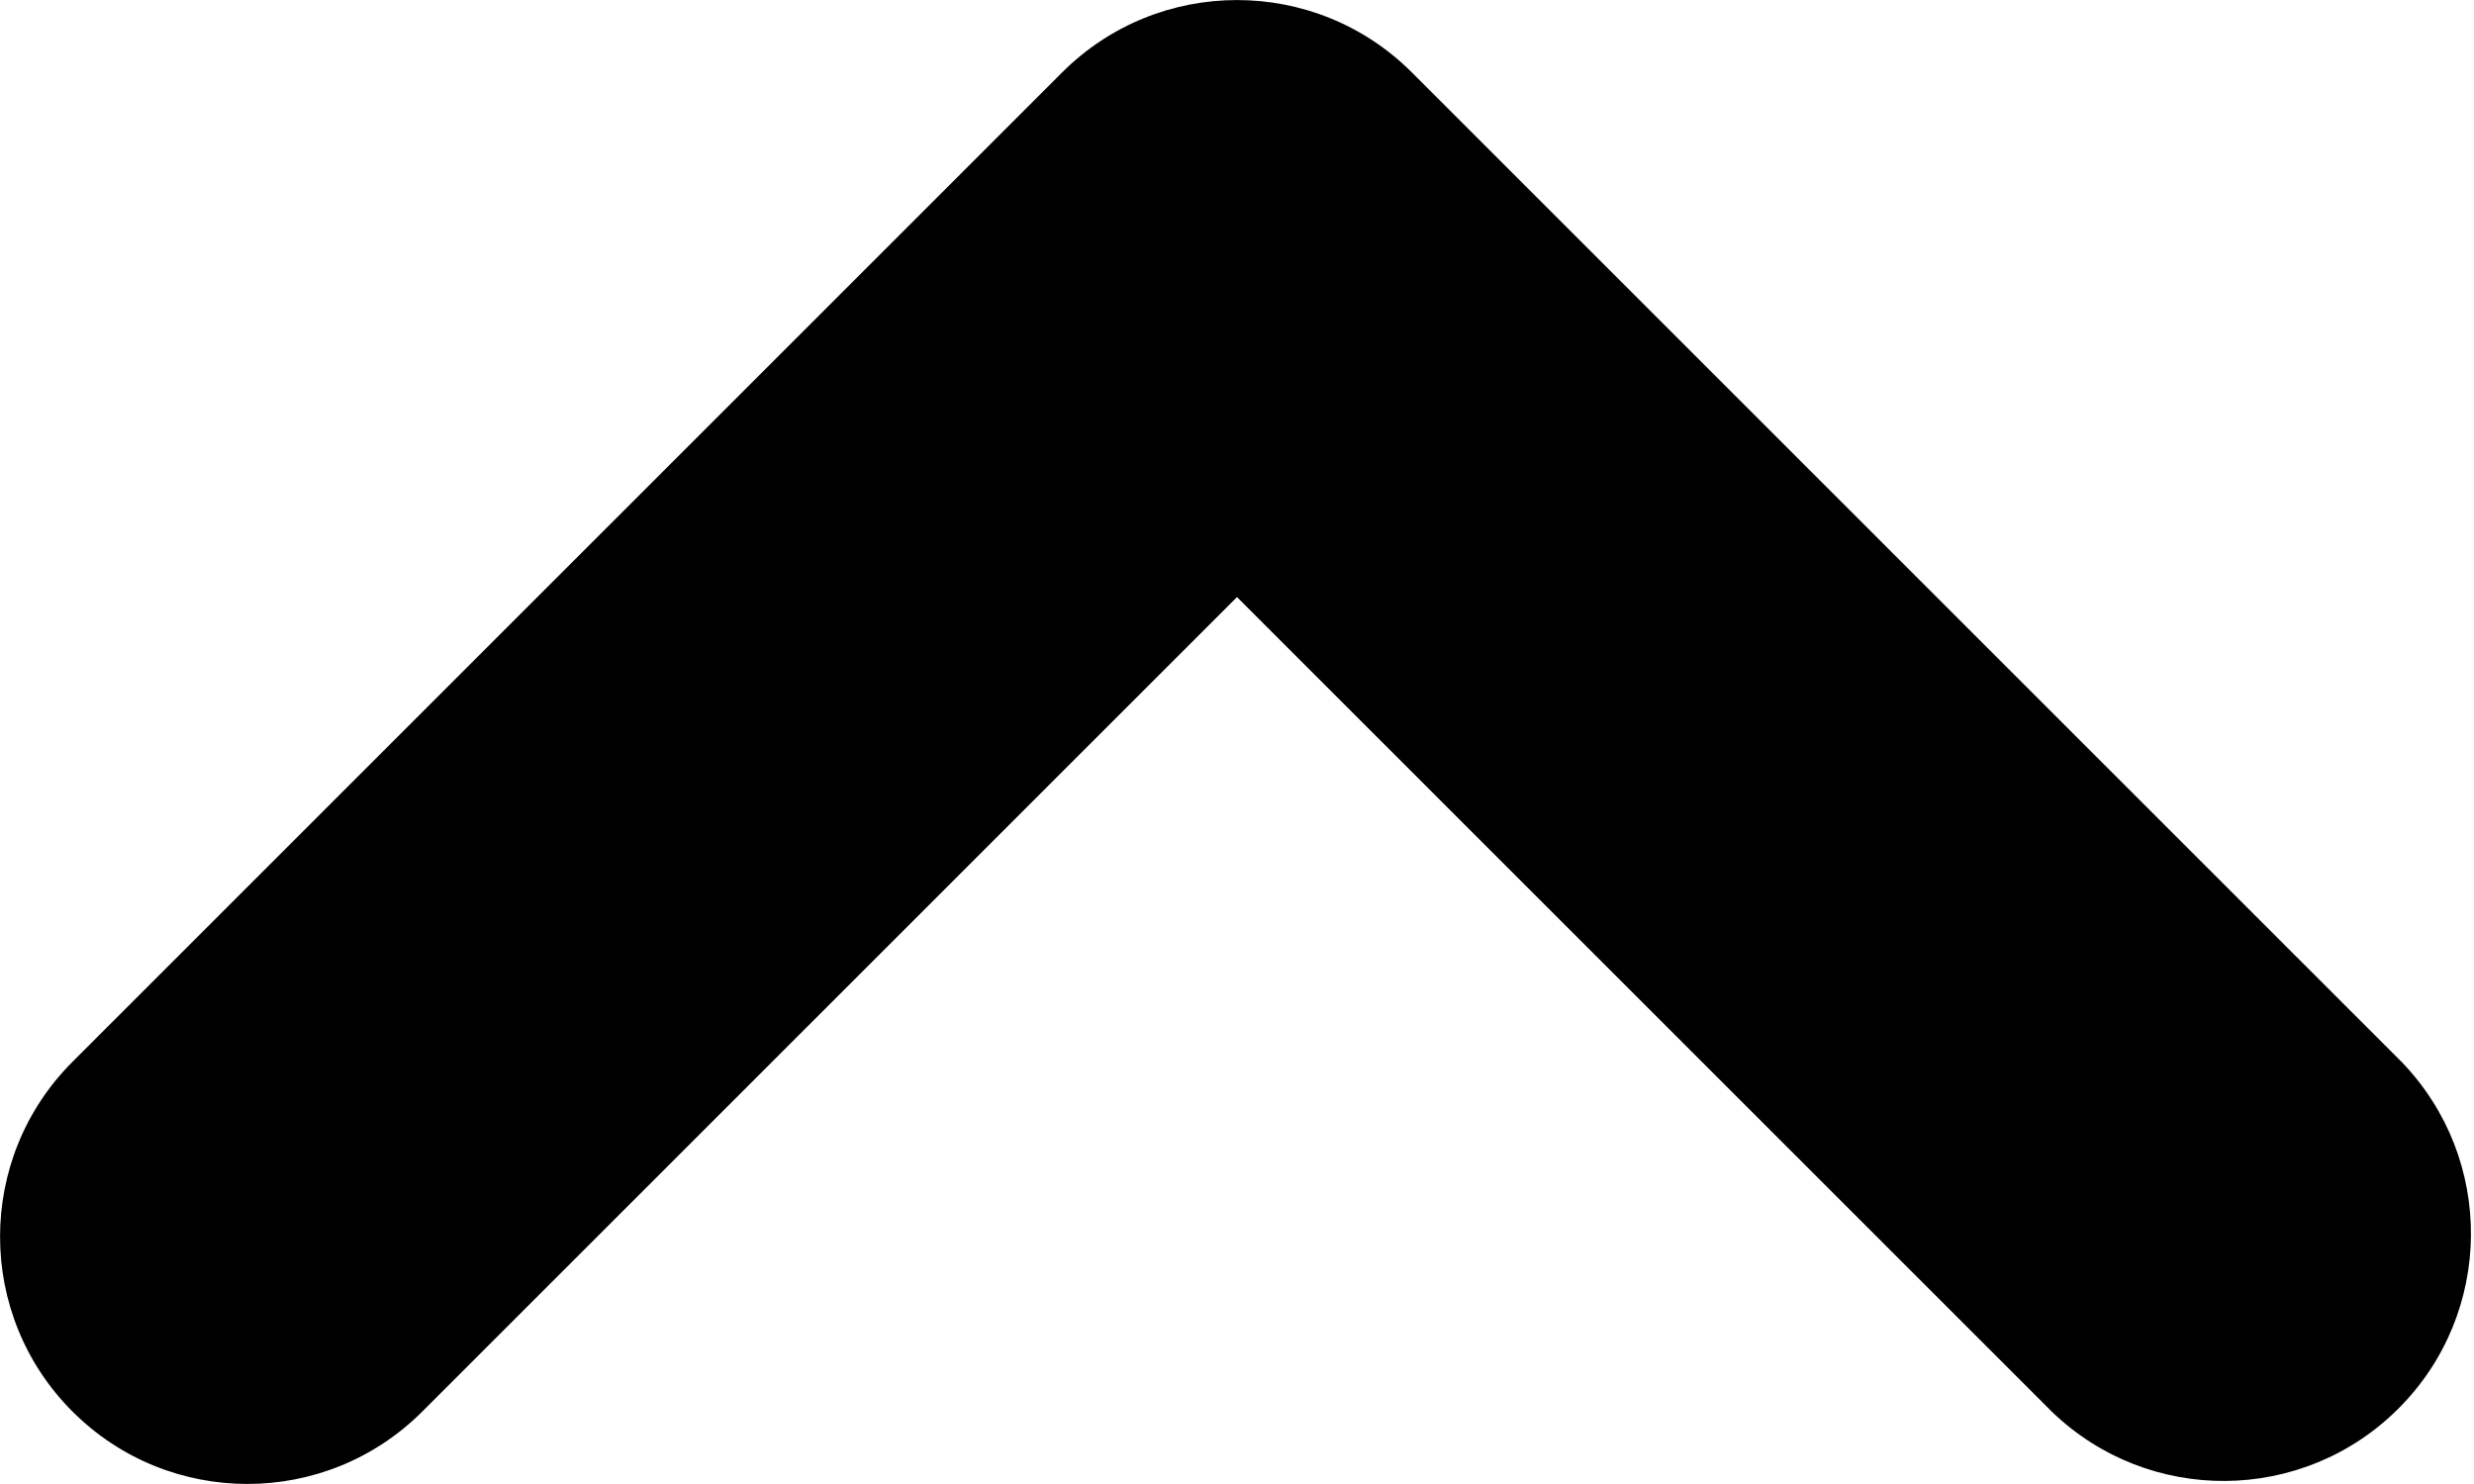
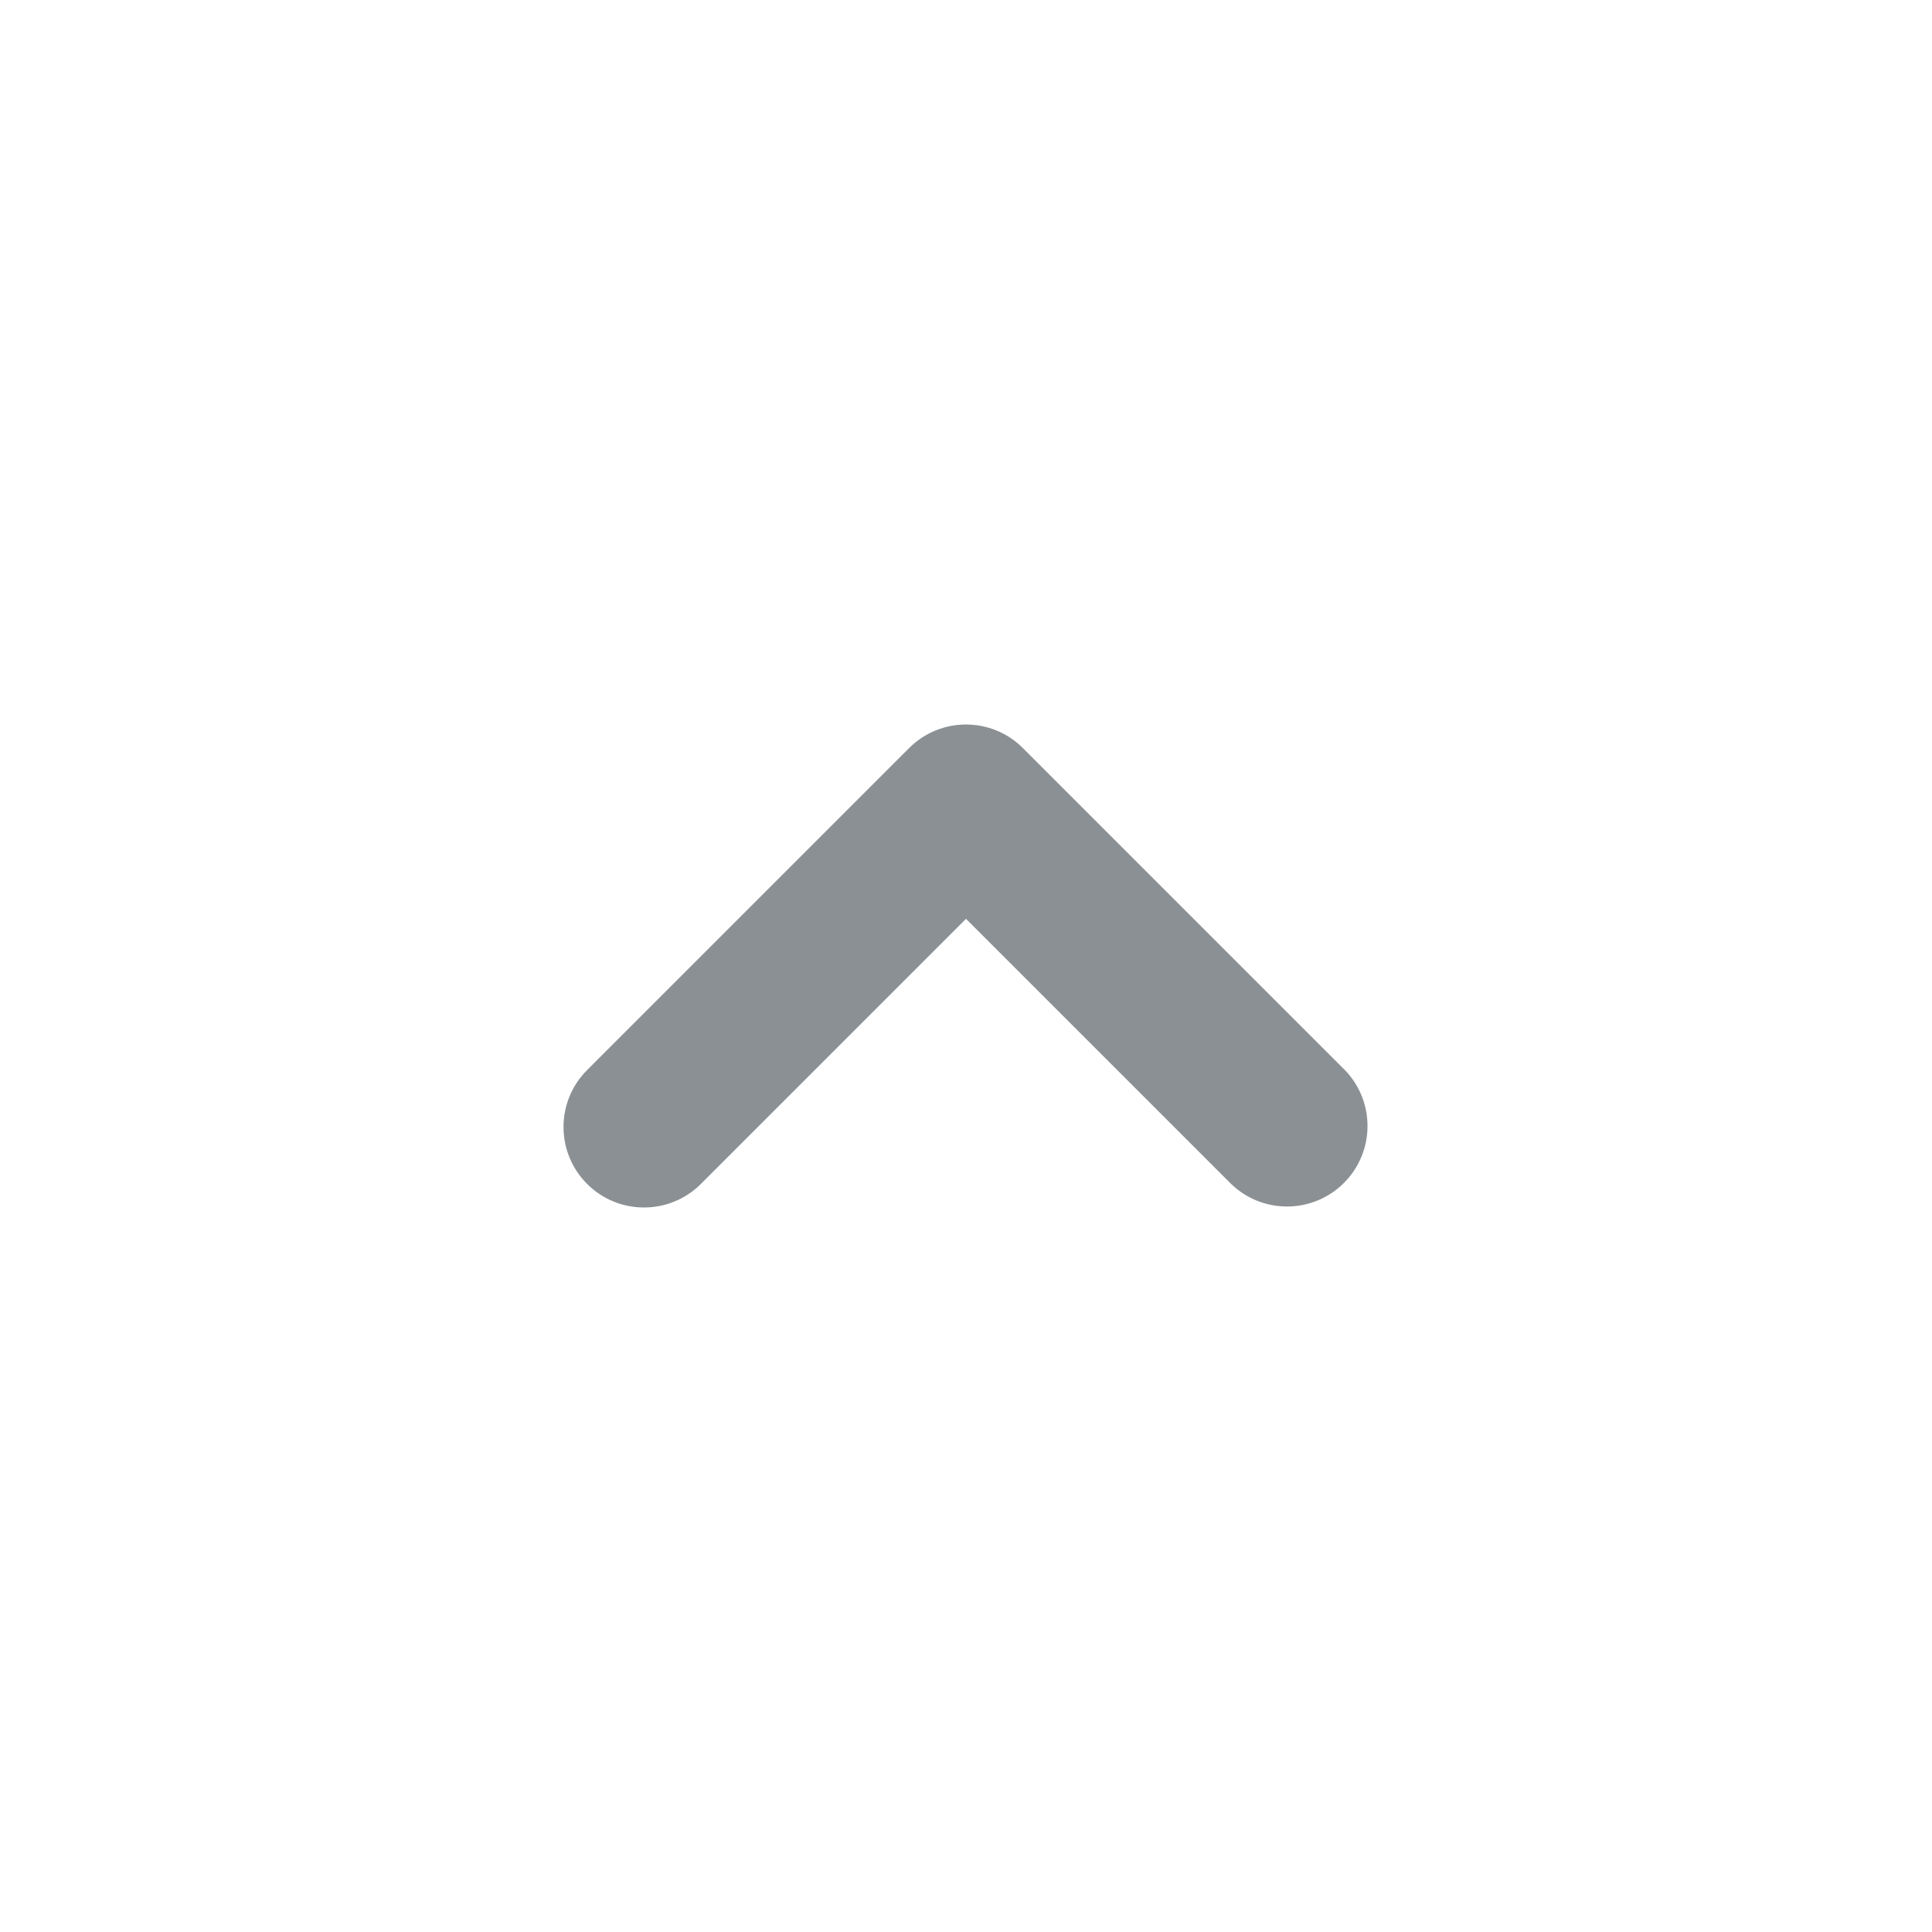
- <svg xmlns="http://www.w3.org/2000/svg" width="10" height="6" viewBox="0 0 10 6">
-   <path d="M199.707,387.293a1,1,0,0,0-1.414,0L195,390.586l-3.293-3.293a1,1,0,0,0-1.414,1.414l4,4h0a1,1,0,0,0,1.414,0h0l4-4A1,1,0,0,0,199.707,387.293Z" transform="translate(200 393) rotate(180)" />
+ <svg xmlns="http://www.w3.org/2000/svg" width="24" height="24" viewBox="0 0 24 24">
+   <g transform="translate(24 24) rotate(180)">
+     <path d="M1622.707,555.293a1,1,0,0,0-1.414,0L1618,558.586l-3.293-3.293a1,1,0,0,0-1.414,1.414l4,4h0a1,1,0,0,0,1.414,0h0l4-4A1,1,0,0,0,1622.707,555.293Z" transform="translate(-1606 -546)" fill="#8b9094" />
+     <rect width="24" height="24" fill="none" />
+   </g>
</svg>
